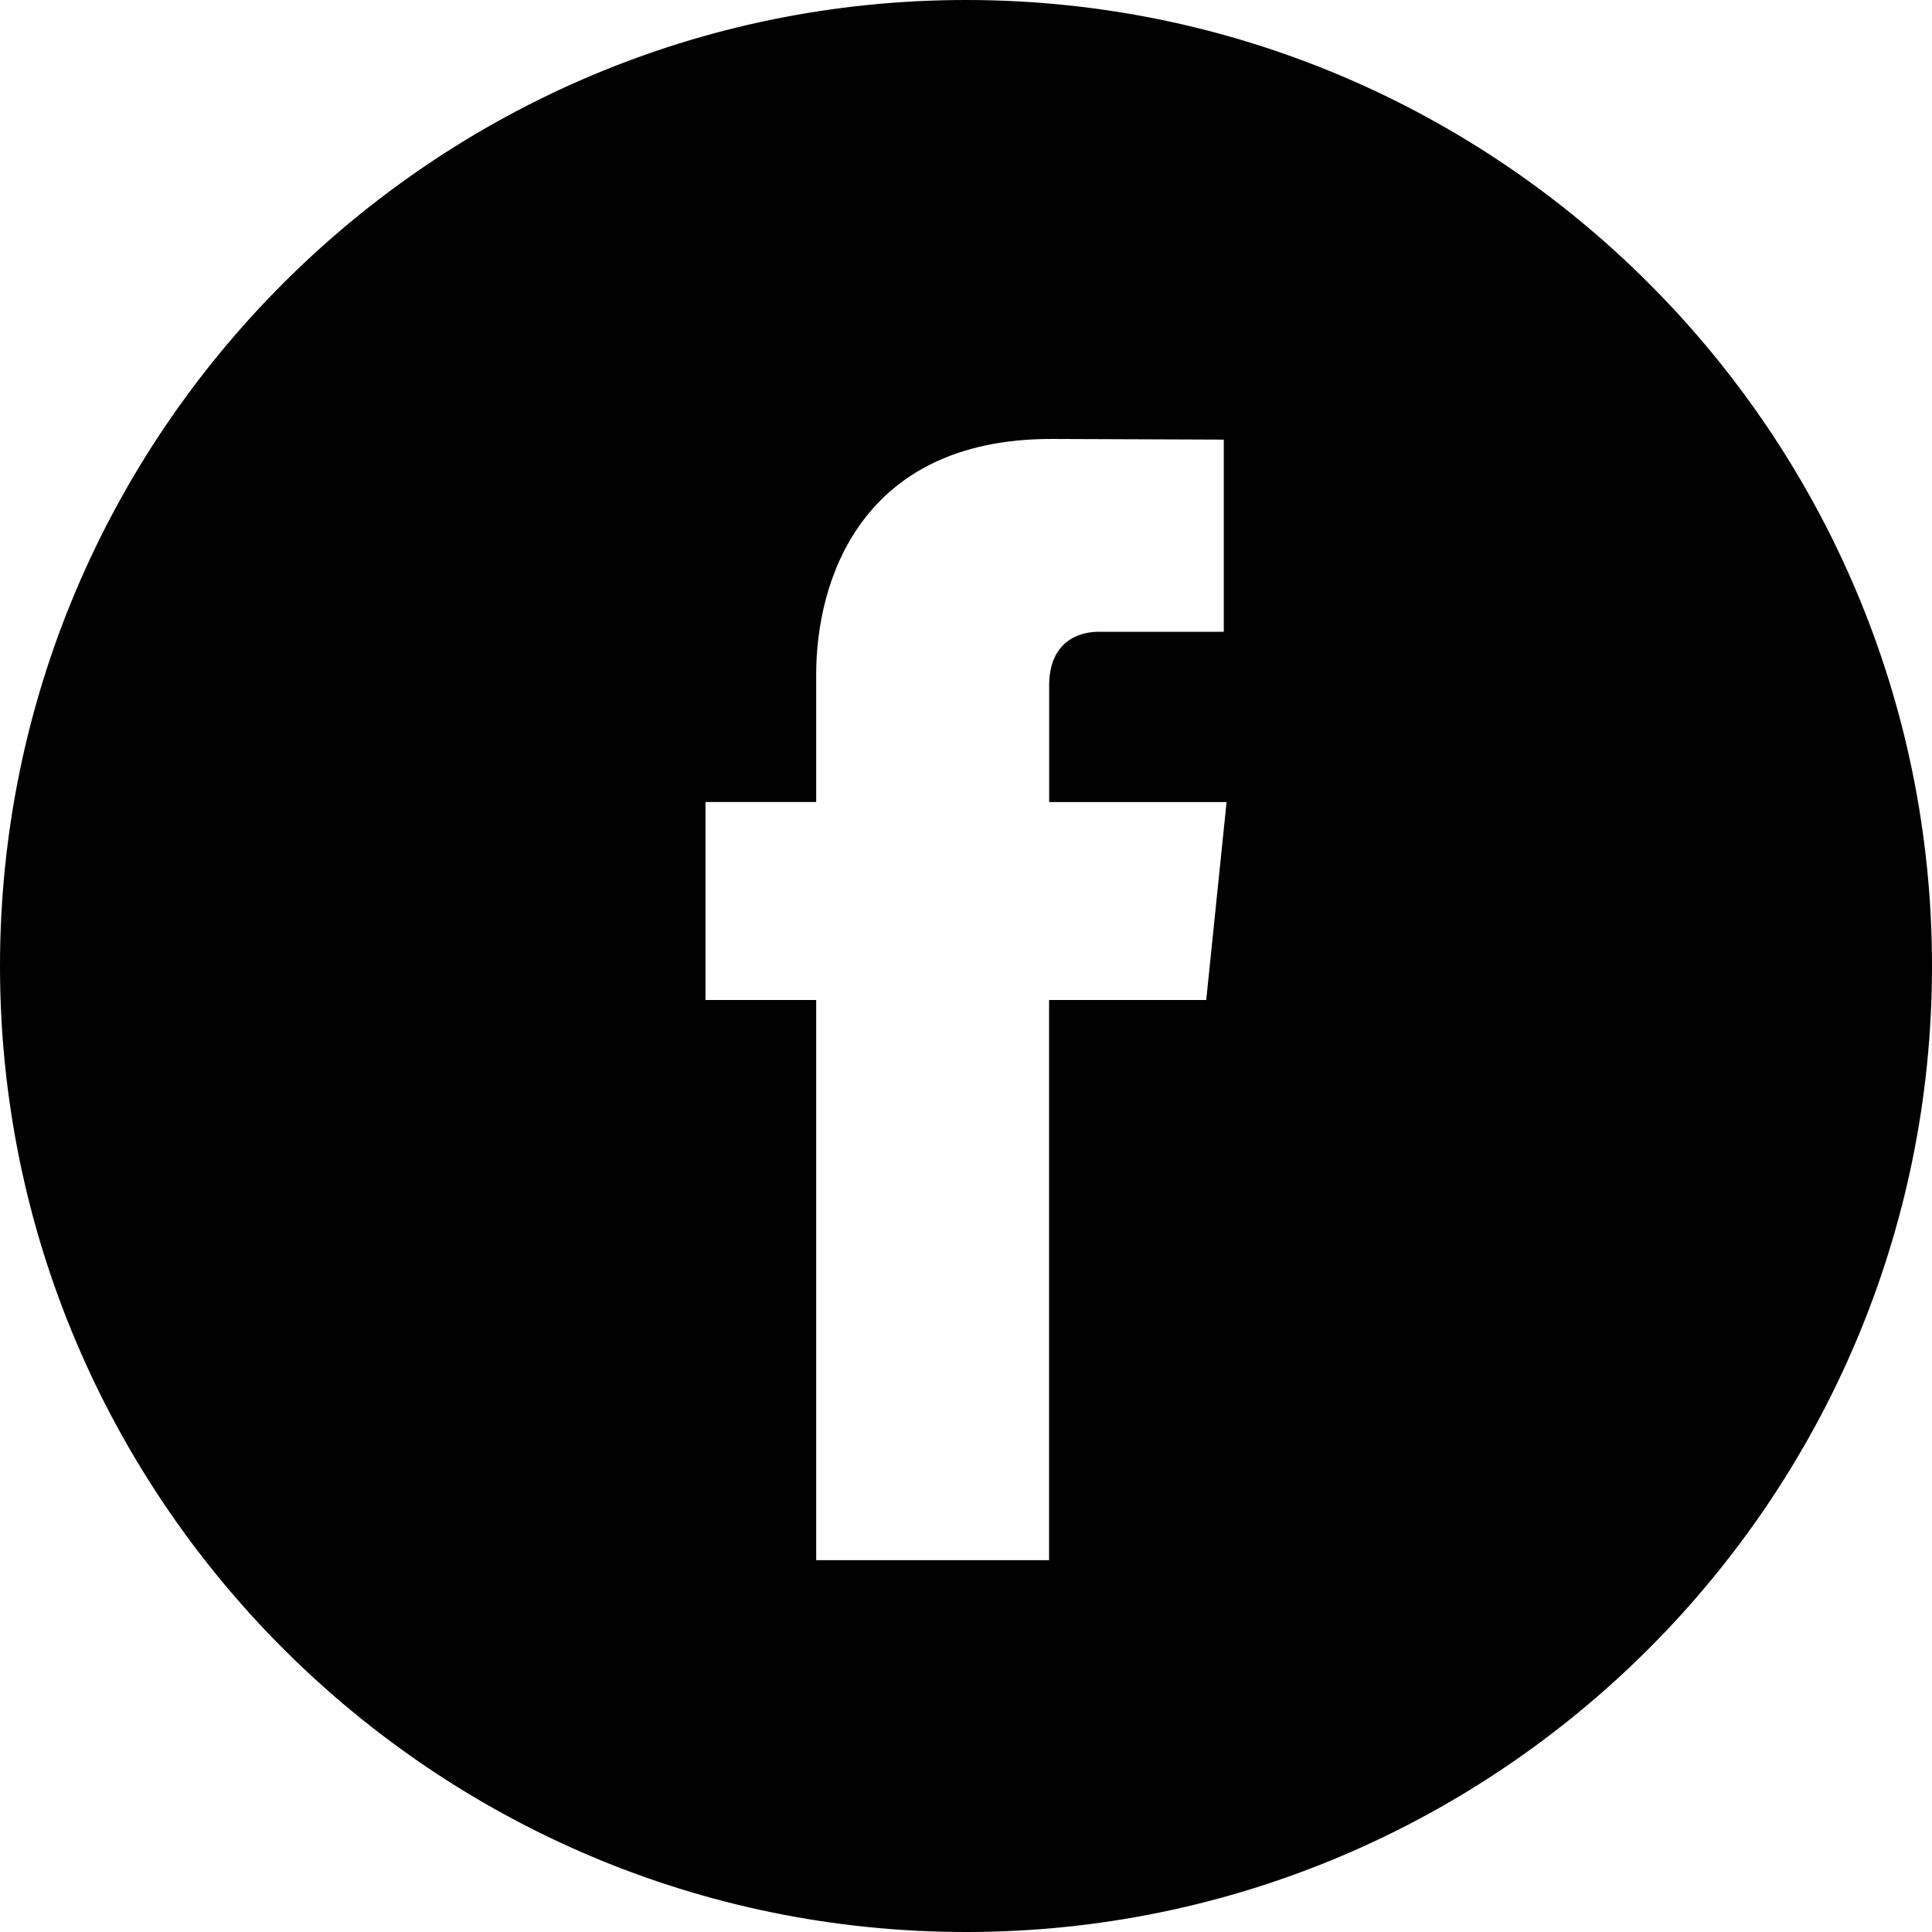
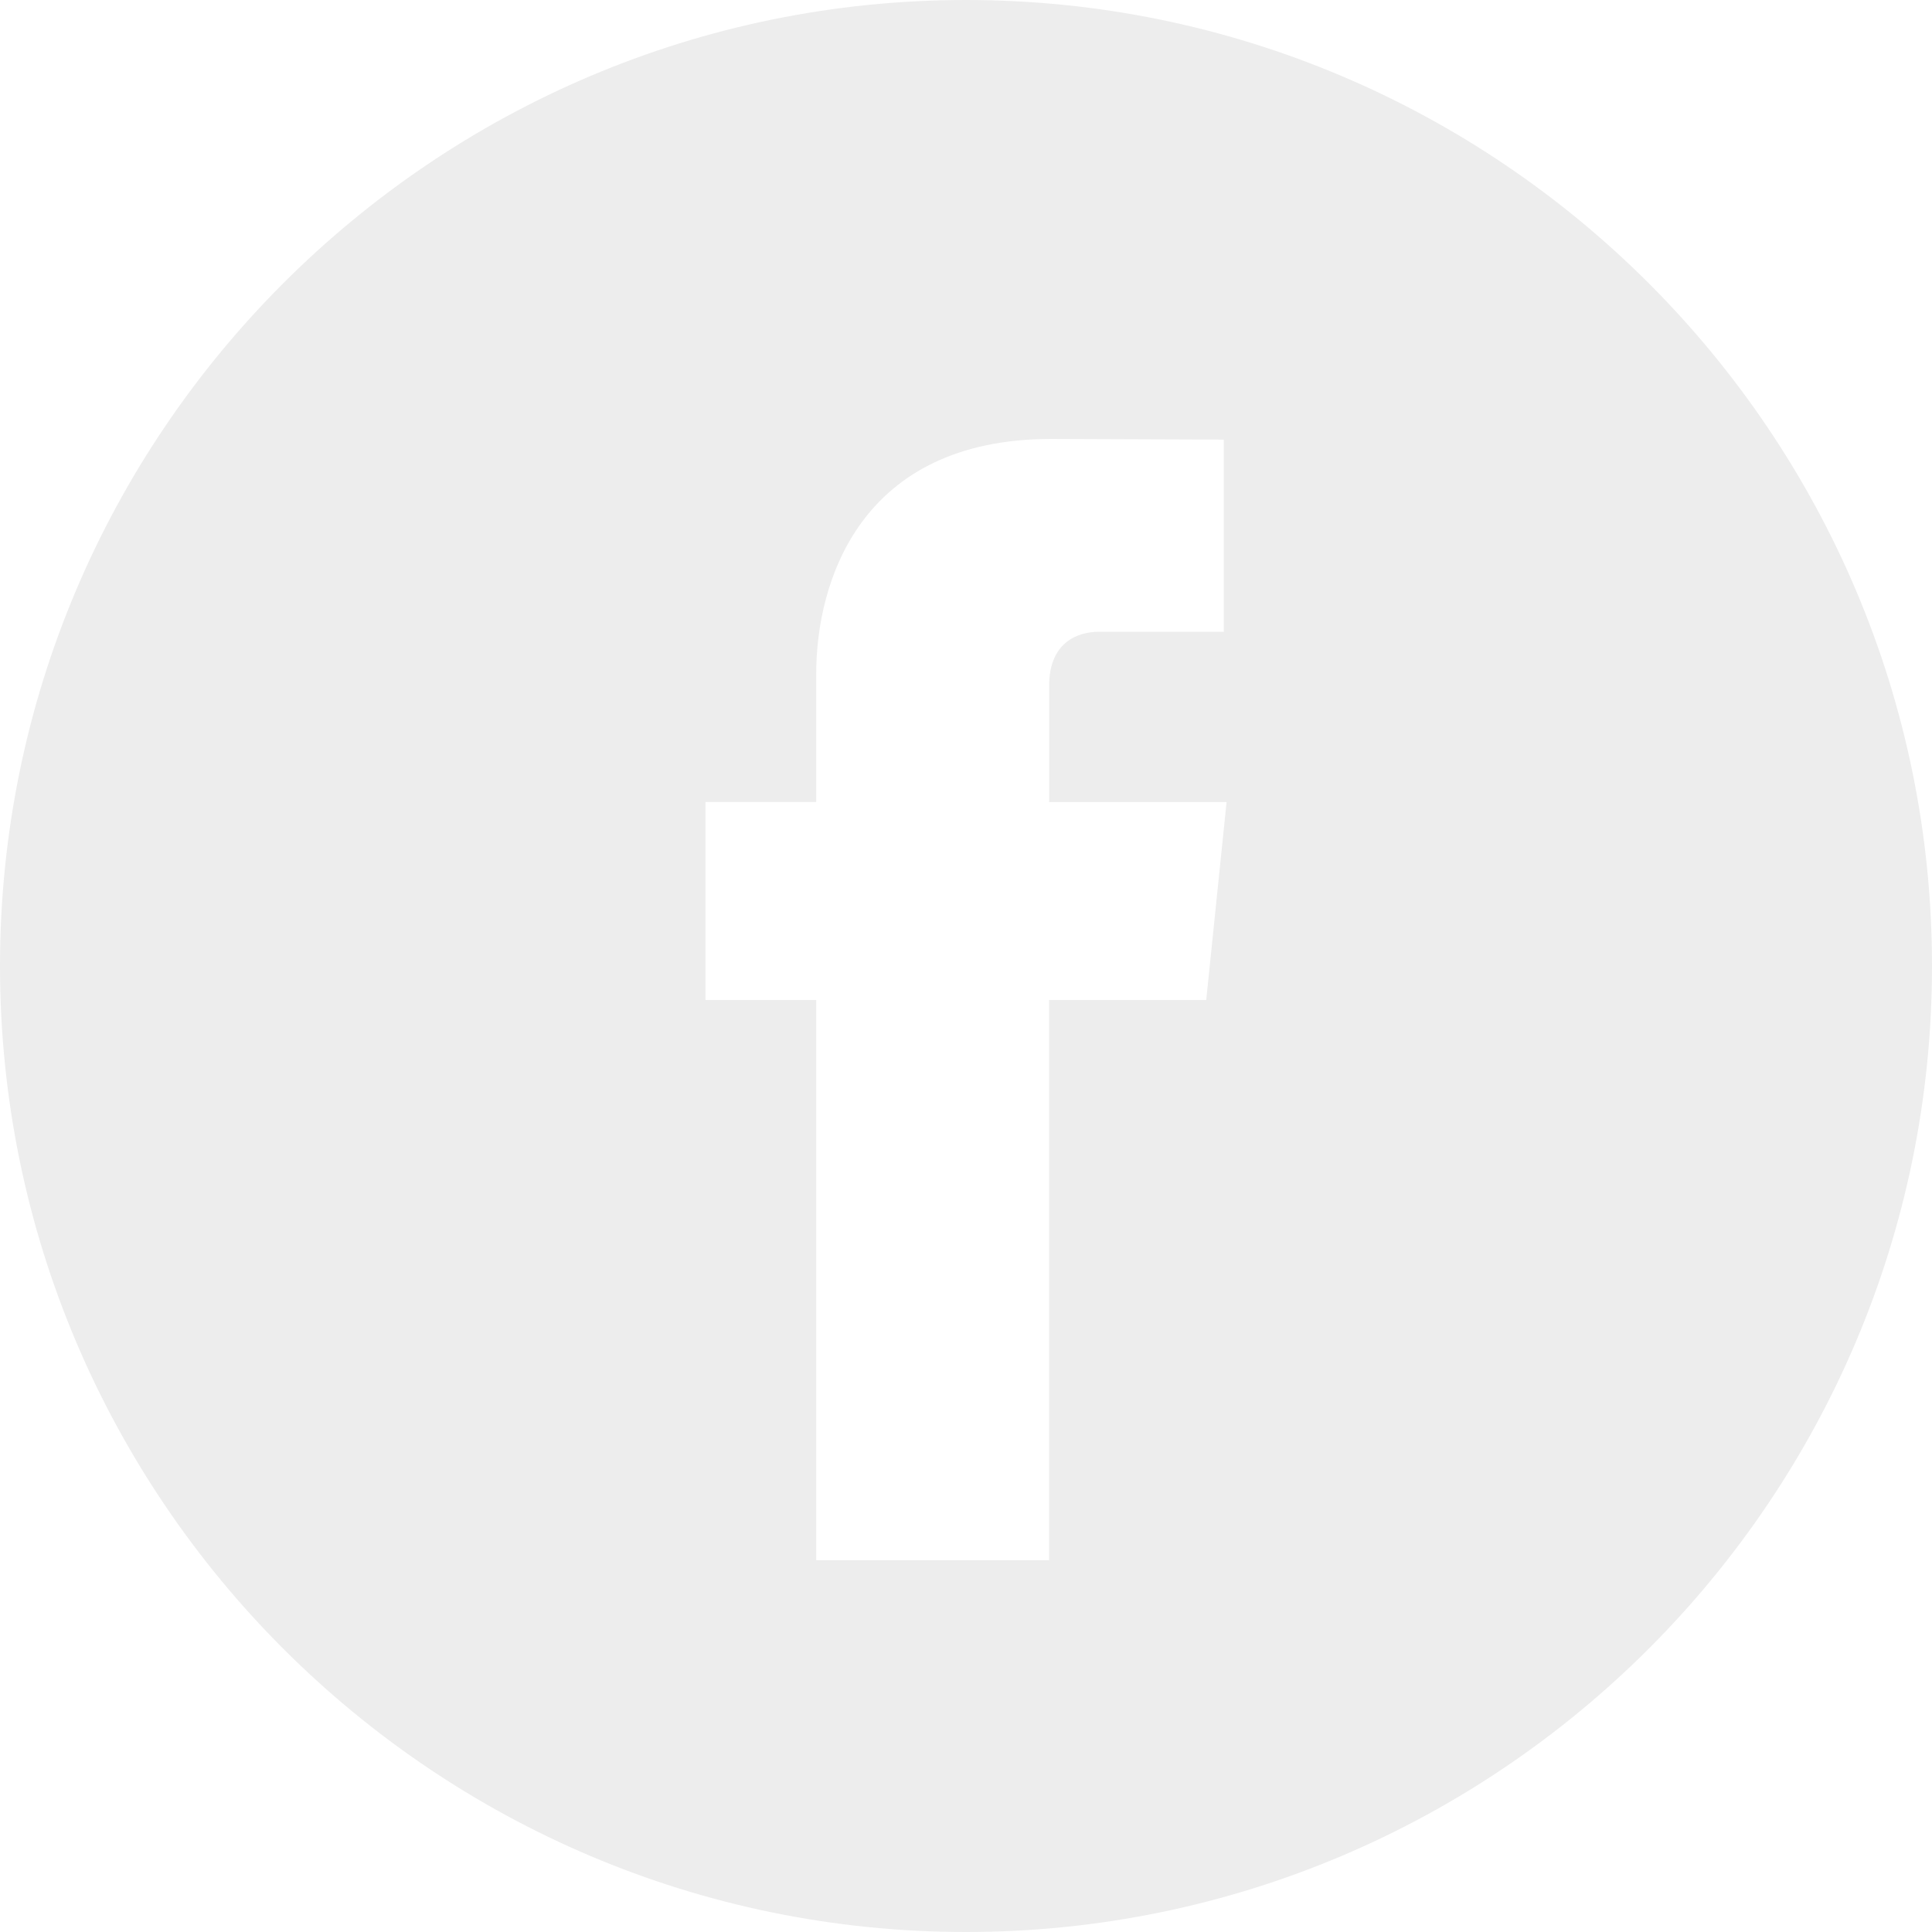
<svg xmlns="http://www.w3.org/2000/svg" version="1.1" id="Capa_1" x="0px" y="0px" width="49.652px" height="49.652px" viewBox="0 0 49.652 49.652" style="enable-background:new 0 0 49.652 49.652;" xml:space="preserve">
  <g>
    <g>
-       <path d="M24.826,0C11.137,0,0,11.137,0,24.826c0,13.688,11.137,24.826,24.826,24.826c13.688,0,24.826-11.138,24.826-24.826    C49.652,11.137,38.516,0,24.826,0z M31,25.7h-4.039c0,6.453,0,14.396,0,14.396h-5.985c0,0,0-7.866,0-14.396h-2.845v-5.088h2.845    v-3.291c0-2.357,1.12-6.04,6.04-6.04l4.435,0.017v4.939c0,0-2.695,0-3.219,0c-0.524,0-1.269,0.262-1.269,1.386v2.99h4.56L31,25.7z    " />
+       <path style="fill:#ededed;" d="M24.826,0C11.137,0,0,11.137,0,24.826c0,13.688,11.137,24.826,24.826,24.826c13.688,0,24.826-11.138,24.826-24.826    C49.652,11.137,38.516,0,24.826,0z M31,25.7h-4.039c0,6.453,0,14.396,0,14.396h-5.985c0,0,0-7.866,0-14.396h-2.845v-5.088h2.845    v-3.291c0-2.357,1.12-6.04,6.04-6.04l4.435,0.017v4.939c0,0-2.695,0-3.219,0c-0.524,0-1.269,0.262-1.269,1.386v2.99h4.56L31,25.7z    " />
    </g>
  </g>
  <g>
</g>
  <g>
</g>
  <g>
</g>
  <g>
</g>
  <g>
</g>
  <g>
</g>
  <g>
</g>
  <g>
</g>
  <g>
</g>
  <g>
</g>
  <g>
</g>
  <g>
</g>
  <g>
</g>
  <g>
</g>
  <g>
</g>
</svg>
